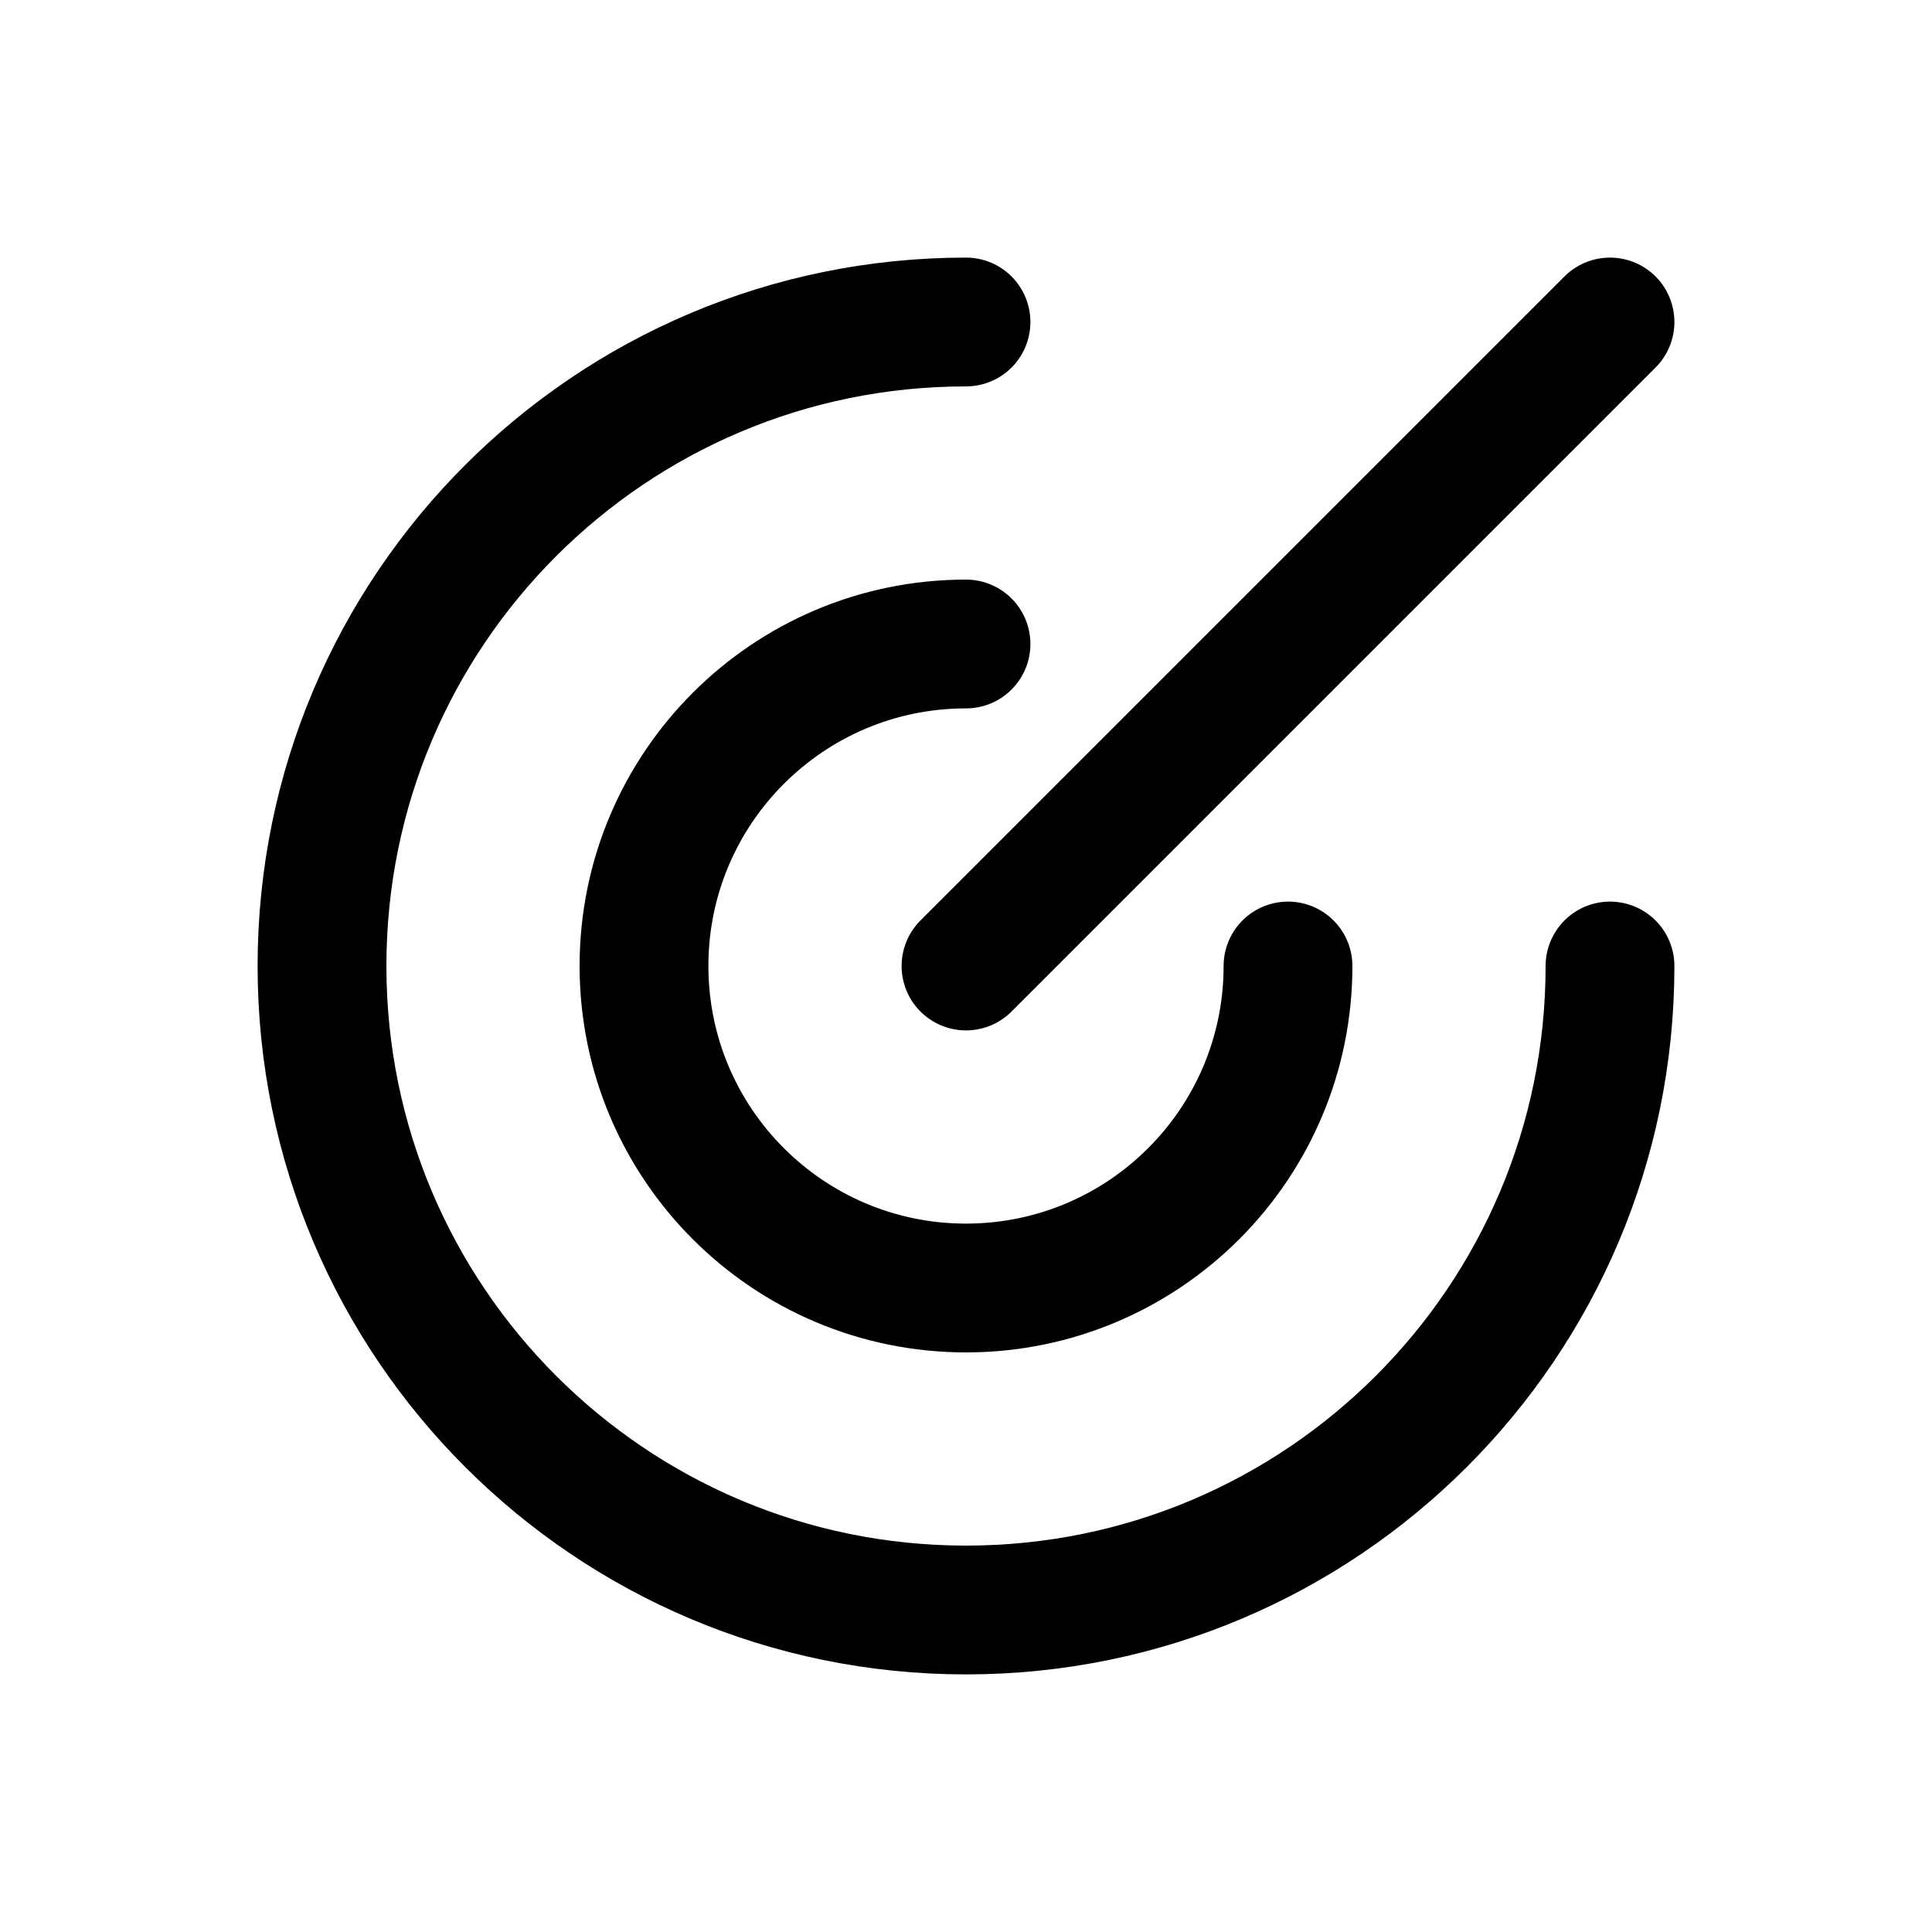
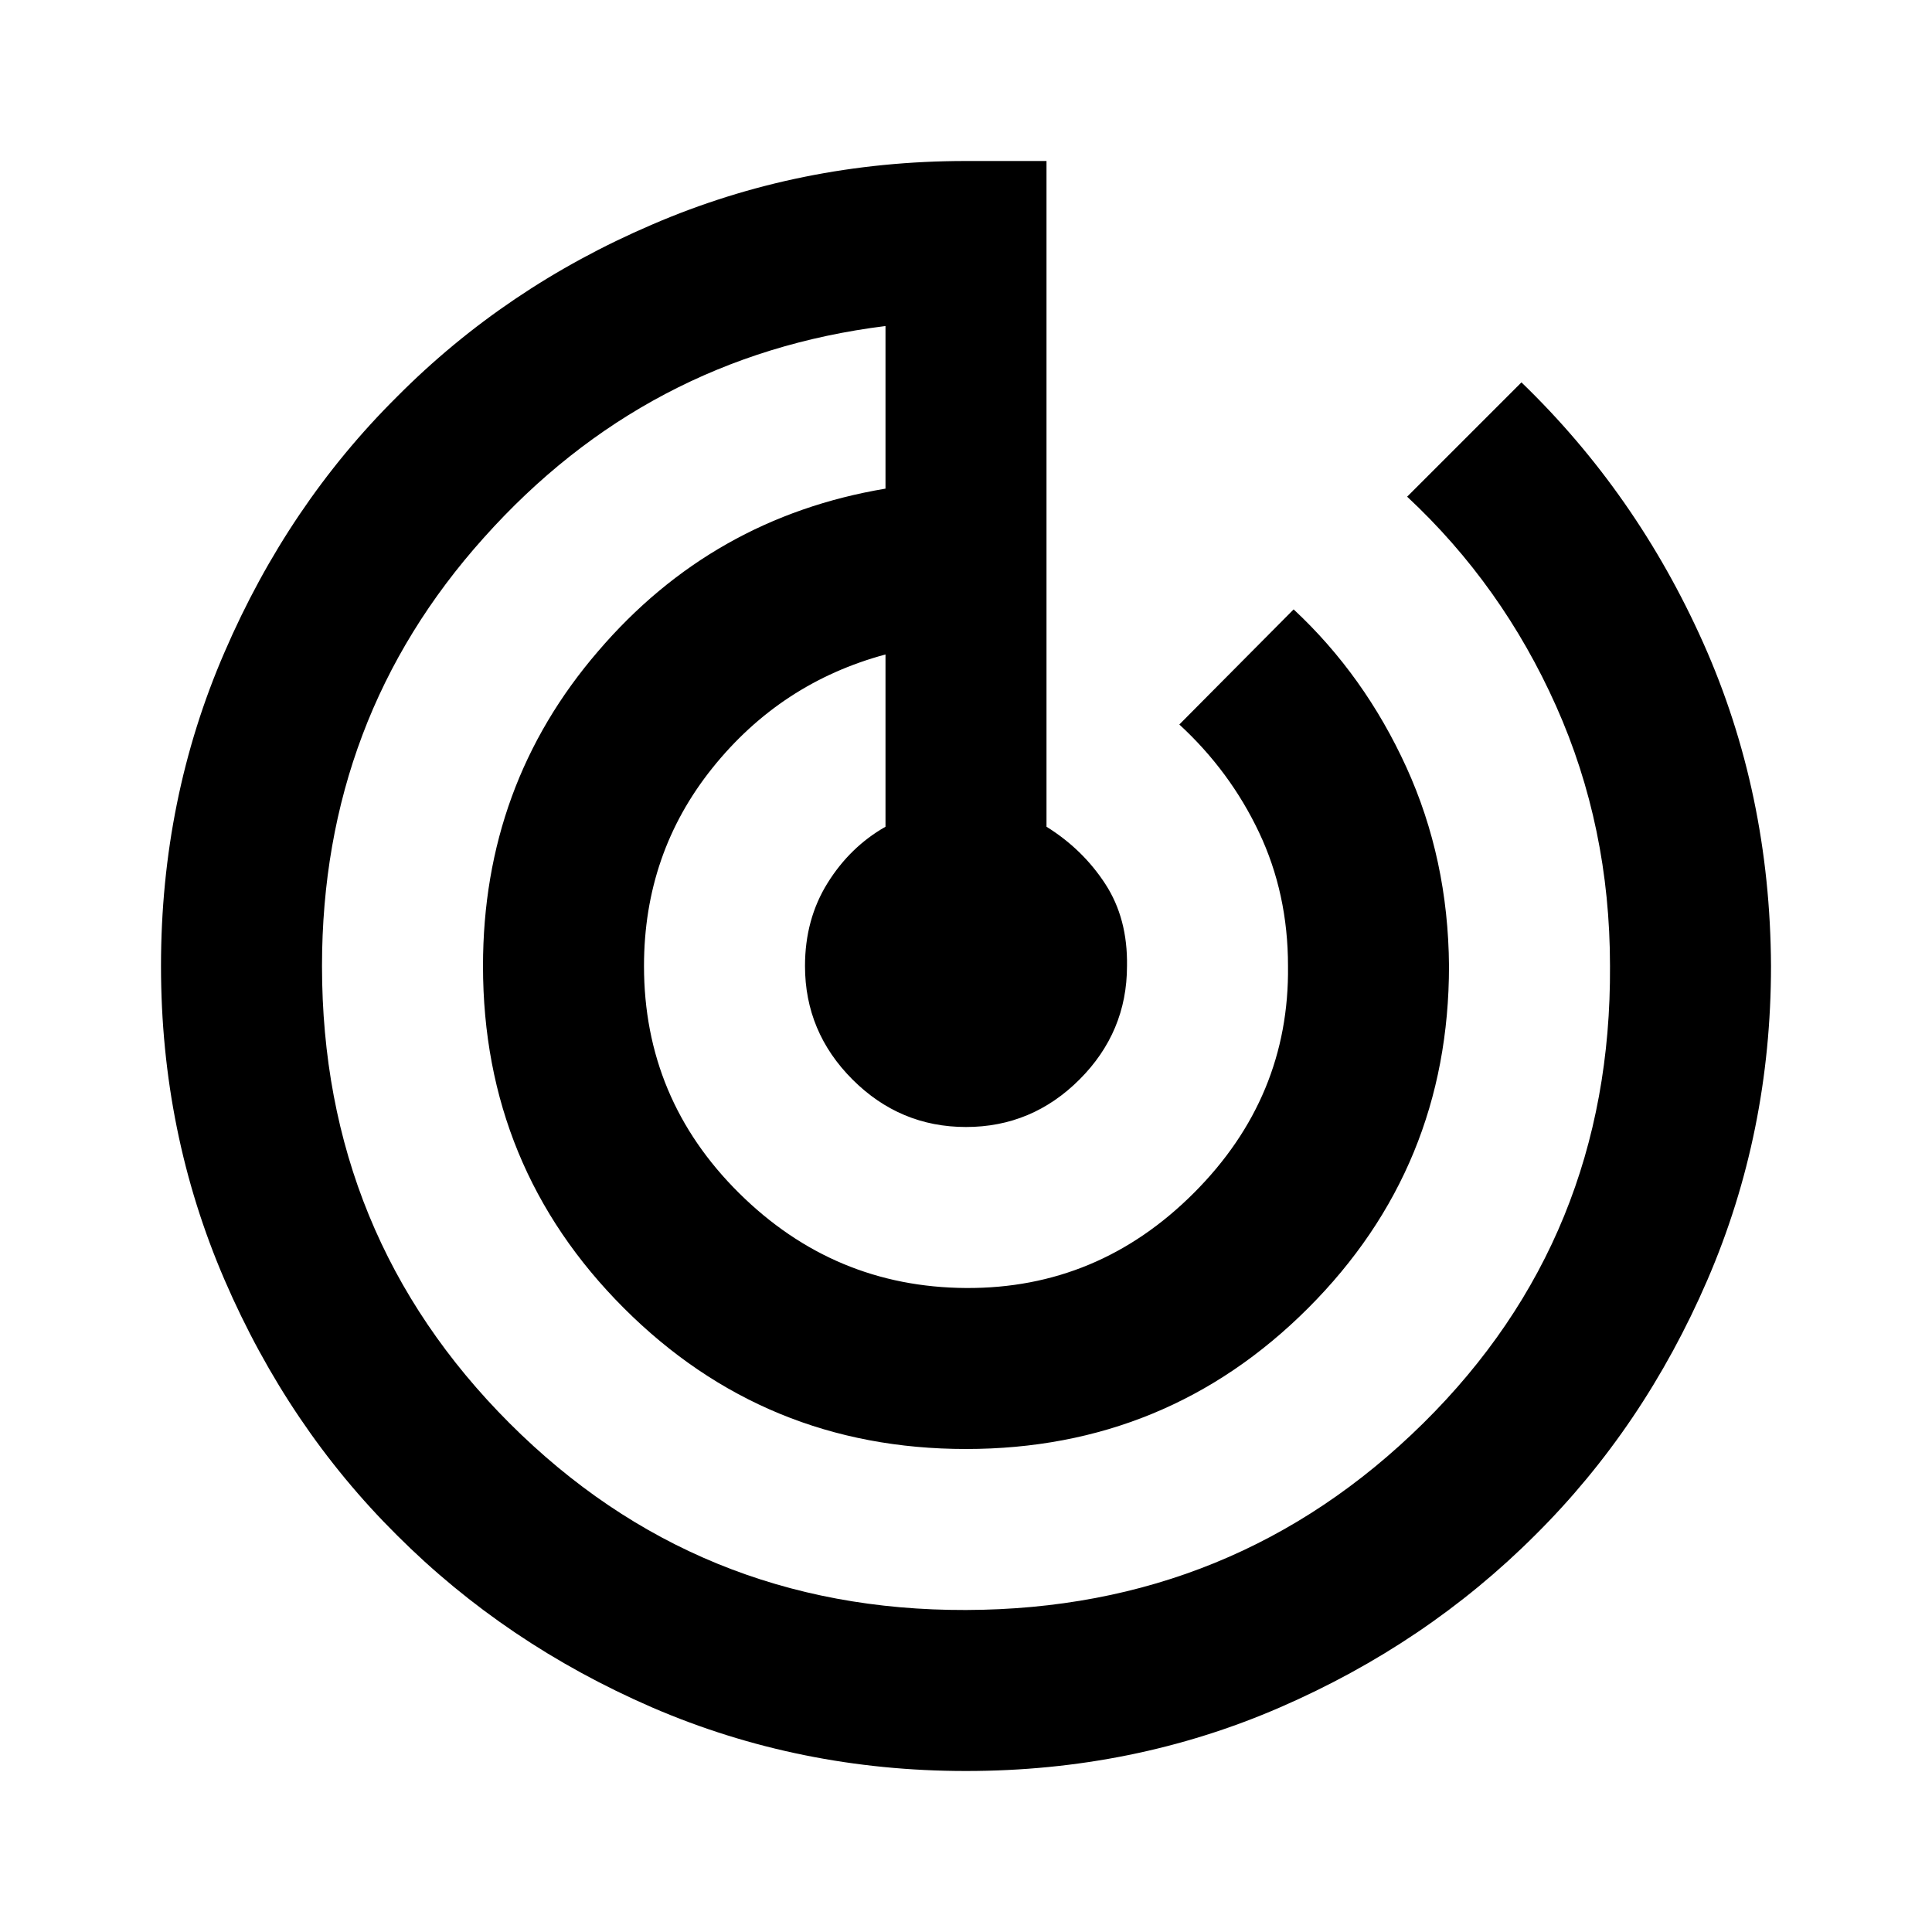
- <svg xmlns="http://www.w3.org/2000/svg" viewBox="0 0 24 24" fill="none" stroke="currentColor" stroke-width="1.6" stroke-linecap="round" stroke-linejoin="round">
-   <path d="M20 12a8 8 0 1 1-8-8 M16 12a4 4 0 1 1-4-4 M12 12l8-8" />
+ <svg xmlns="http://www.w3.org/2000/svg" viewBox="0 0 24 24" height="24px" width="24px" fill="currentColor">
+   <path d="M8.1,21.21q-1.82-0.79-3.17-2.14Q3.58,17.73 2.79,15.9T2,12Q2,9.92 2.79,8.1Q3.58,6.27 4.93,4.93Q6.28,3.57 8.1,2.79Q9.93,2 12,2h1v8.27q0.45,0.28 0.73,0.71T14,12q0,0.82-0.59,1.41T12,14t-1.41-0.59T10,12q0-0.58 0.28-1.03q0.28-0.45 0.72-0.7V8.13Q9.7,8.48 8.85,9.54T8,12q0,1.65 1.18,2.82T12,16t2.83-1.18T16,12q0-0.9-0.36-1.66T14.65,9l1.42-1.43q0.88,0.82 1.4,1.96T18,12q0,2.5-1.75,4.25T12,18T7.75,16.25T6,12Q6,9.75 7.43,8.09Q8.85,6.43 11,6.07V4.05Q8.03,4.42 6.01,6.68Q4,8.92 4,12q0,3.35 2.33,5.68T12,20t5.68-2.32T20,12q0-1.73-0.67-3.23t-1.85-2.6L18.9,4.75q1.43,1.38 2.26,3.24T22,12q0,2.07-0.79,3.9t-2.14,3.17q-1.35,1.35-3.17,2.14T12,22q-2.07,0-3.9-0.79Z" />
</svg>
